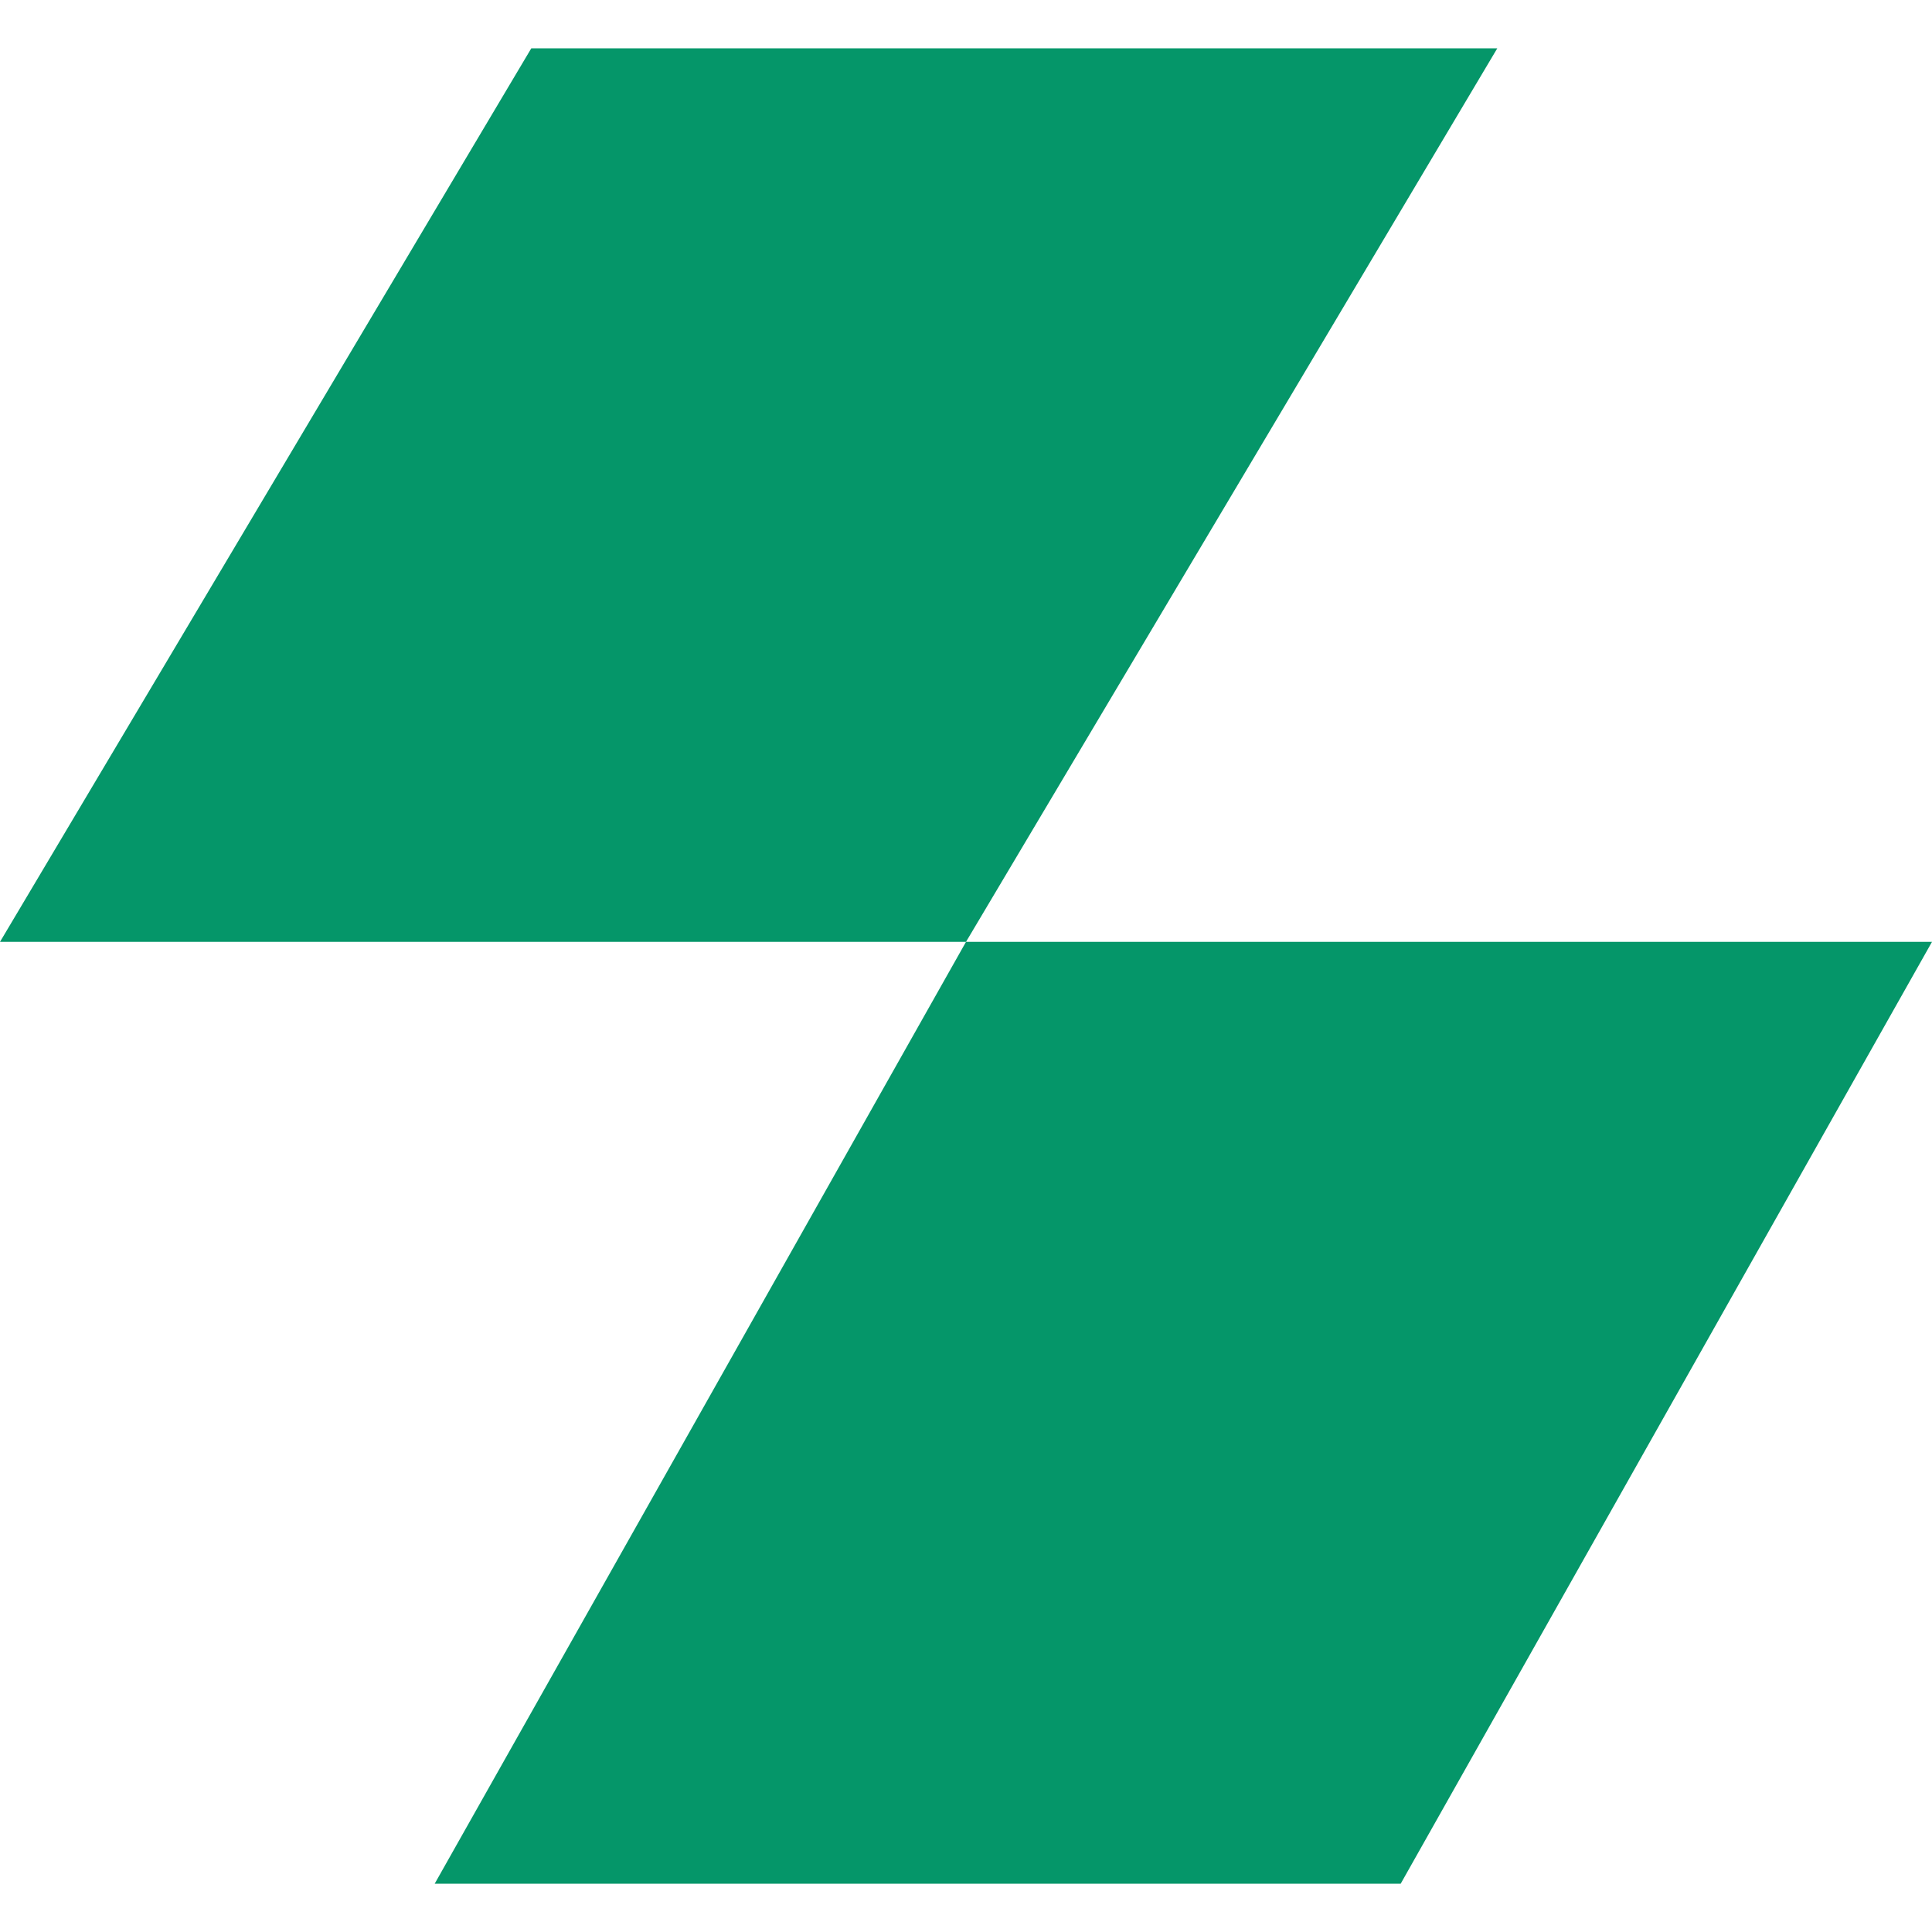
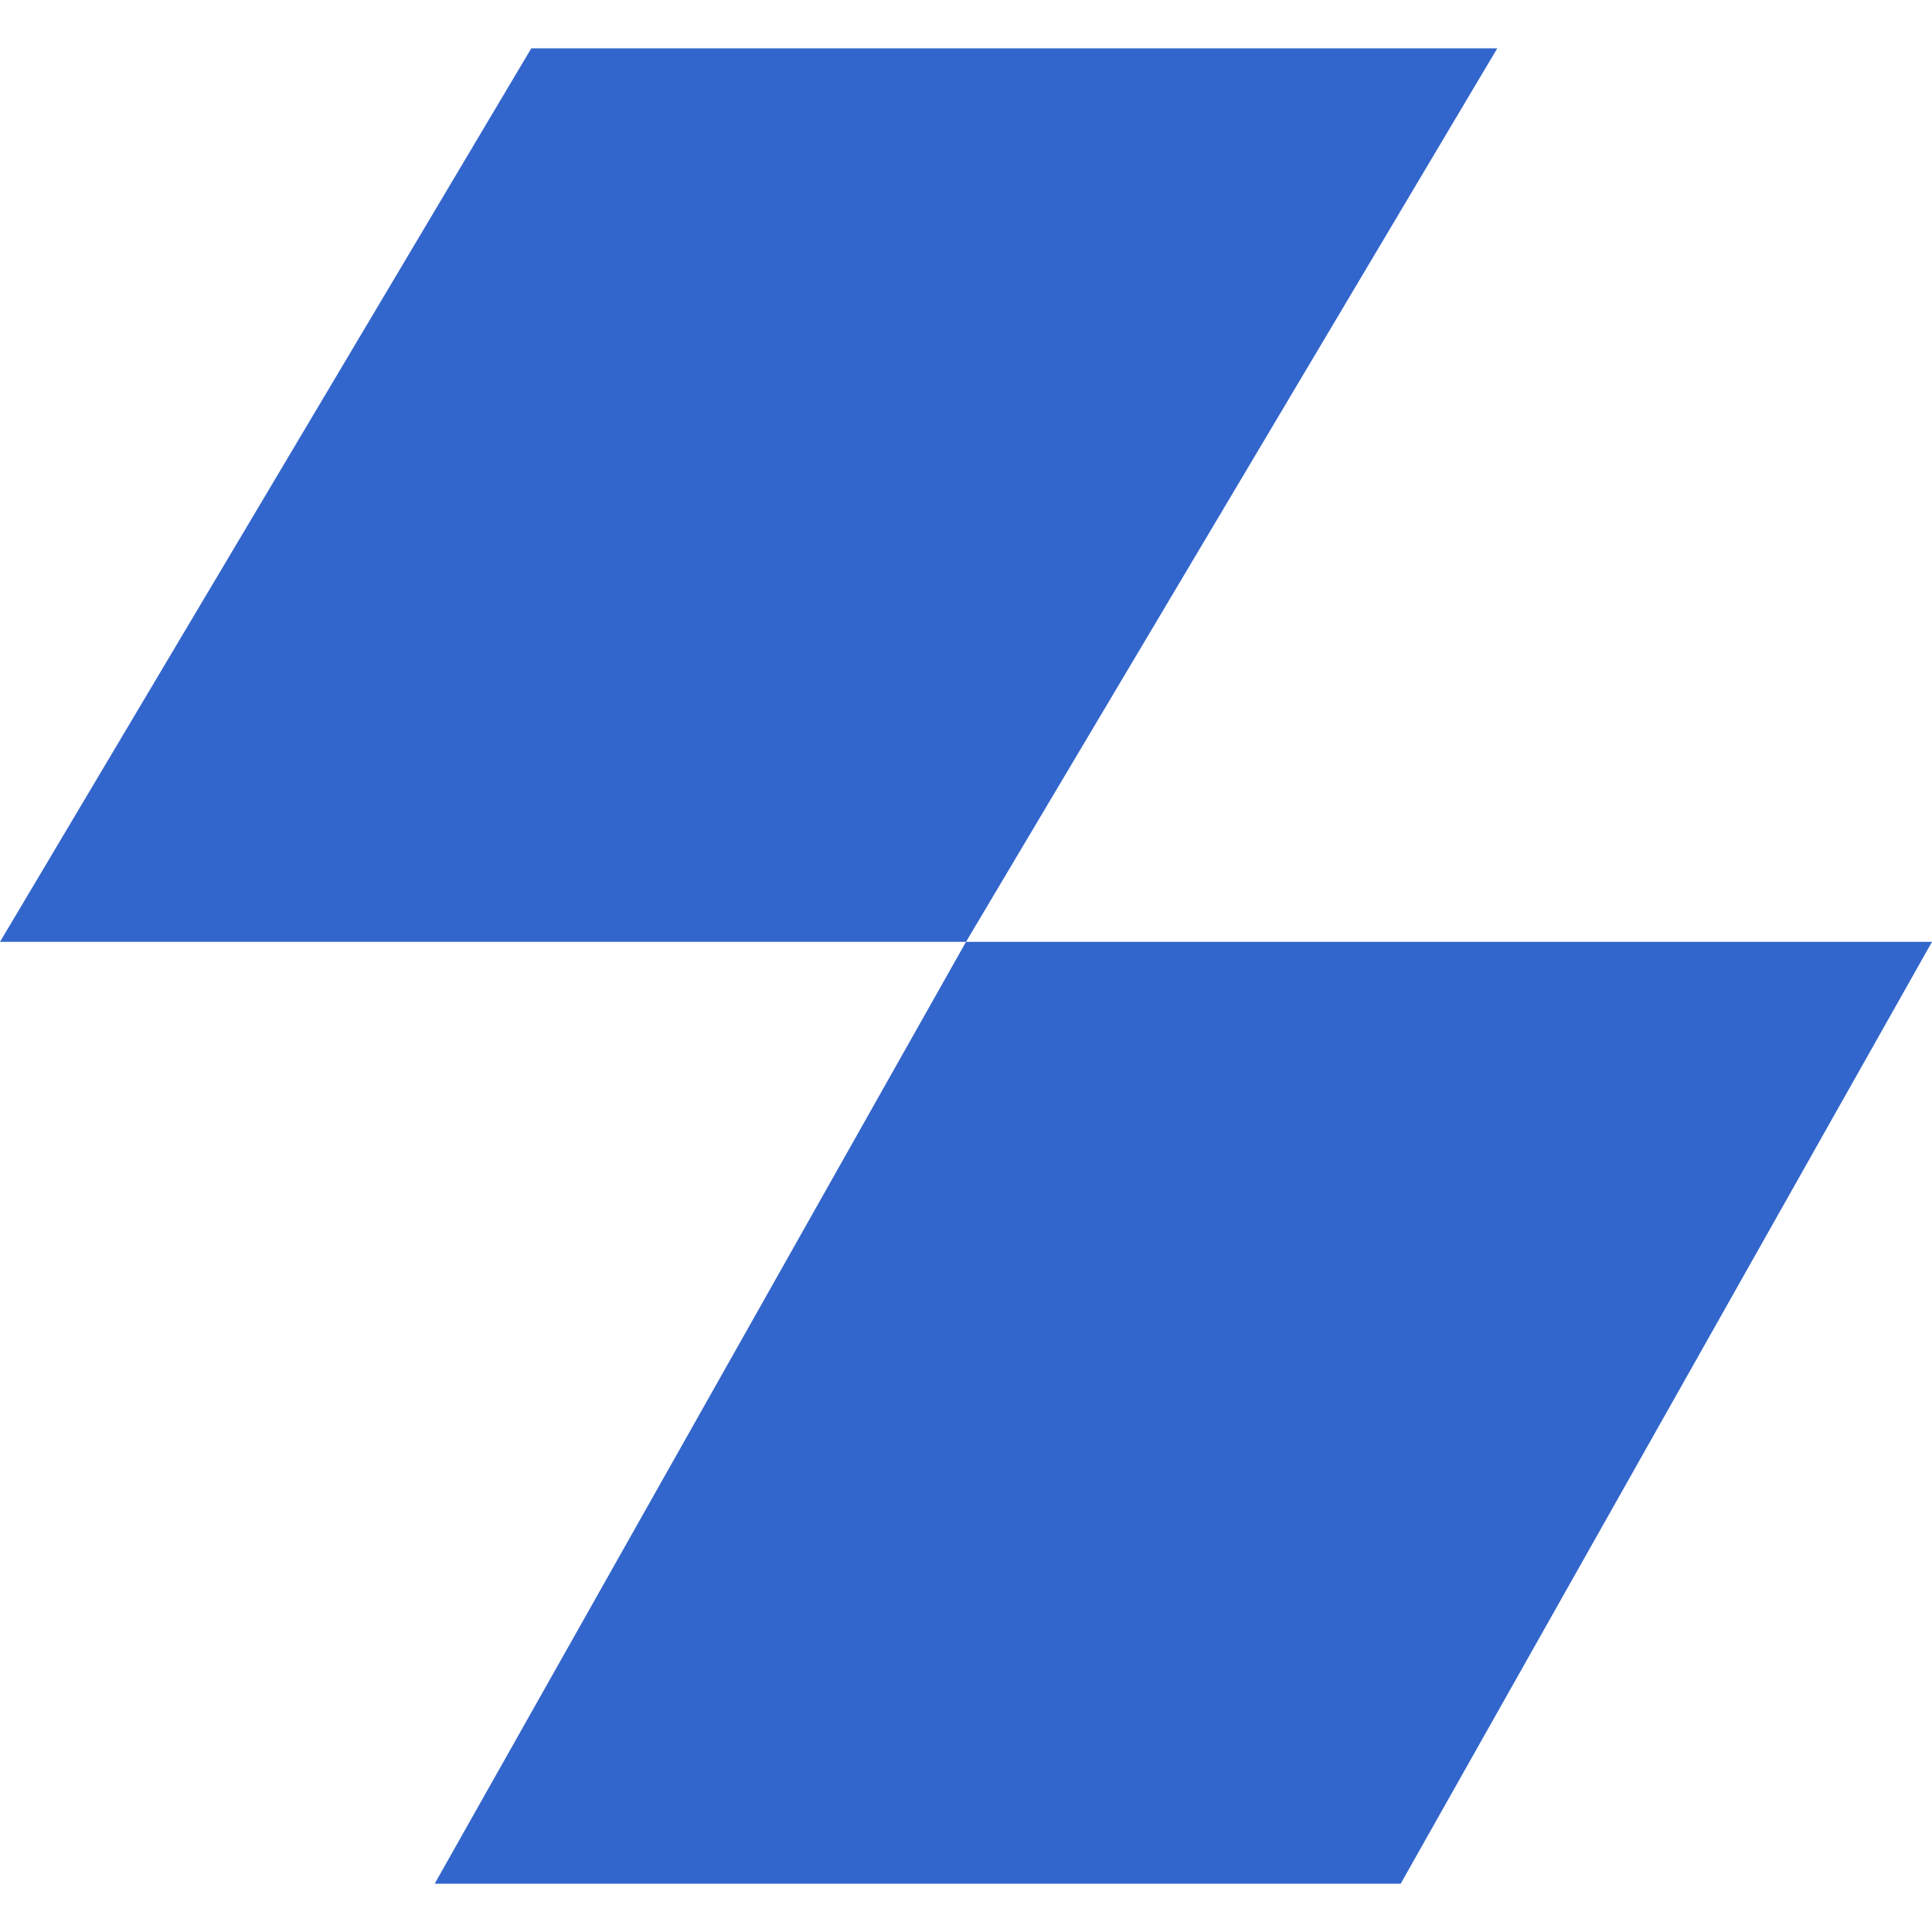
<svg xmlns="http://www.w3.org/2000/svg" width="20" height="20" viewBox="0 0 20 20" fill="none">
-   <path fill-rule="evenodd" clip-rule="evenodd" d="M0 9.75L5.5 0.5H15.5L10 9.75H0ZM10 9.75L4.5 19.5H14.5L20 9.75L10 9.75Z" fill="#059669" />
+   <path fill-rule="evenodd" clip-rule="evenodd" d="M0 9.75L5.5 0.5H15.5L10 9.75H0ZM10 9.75L4.5 19.5H14.5L20 9.75L10 9.75Z" fill="#3366cc" />
</svg>
